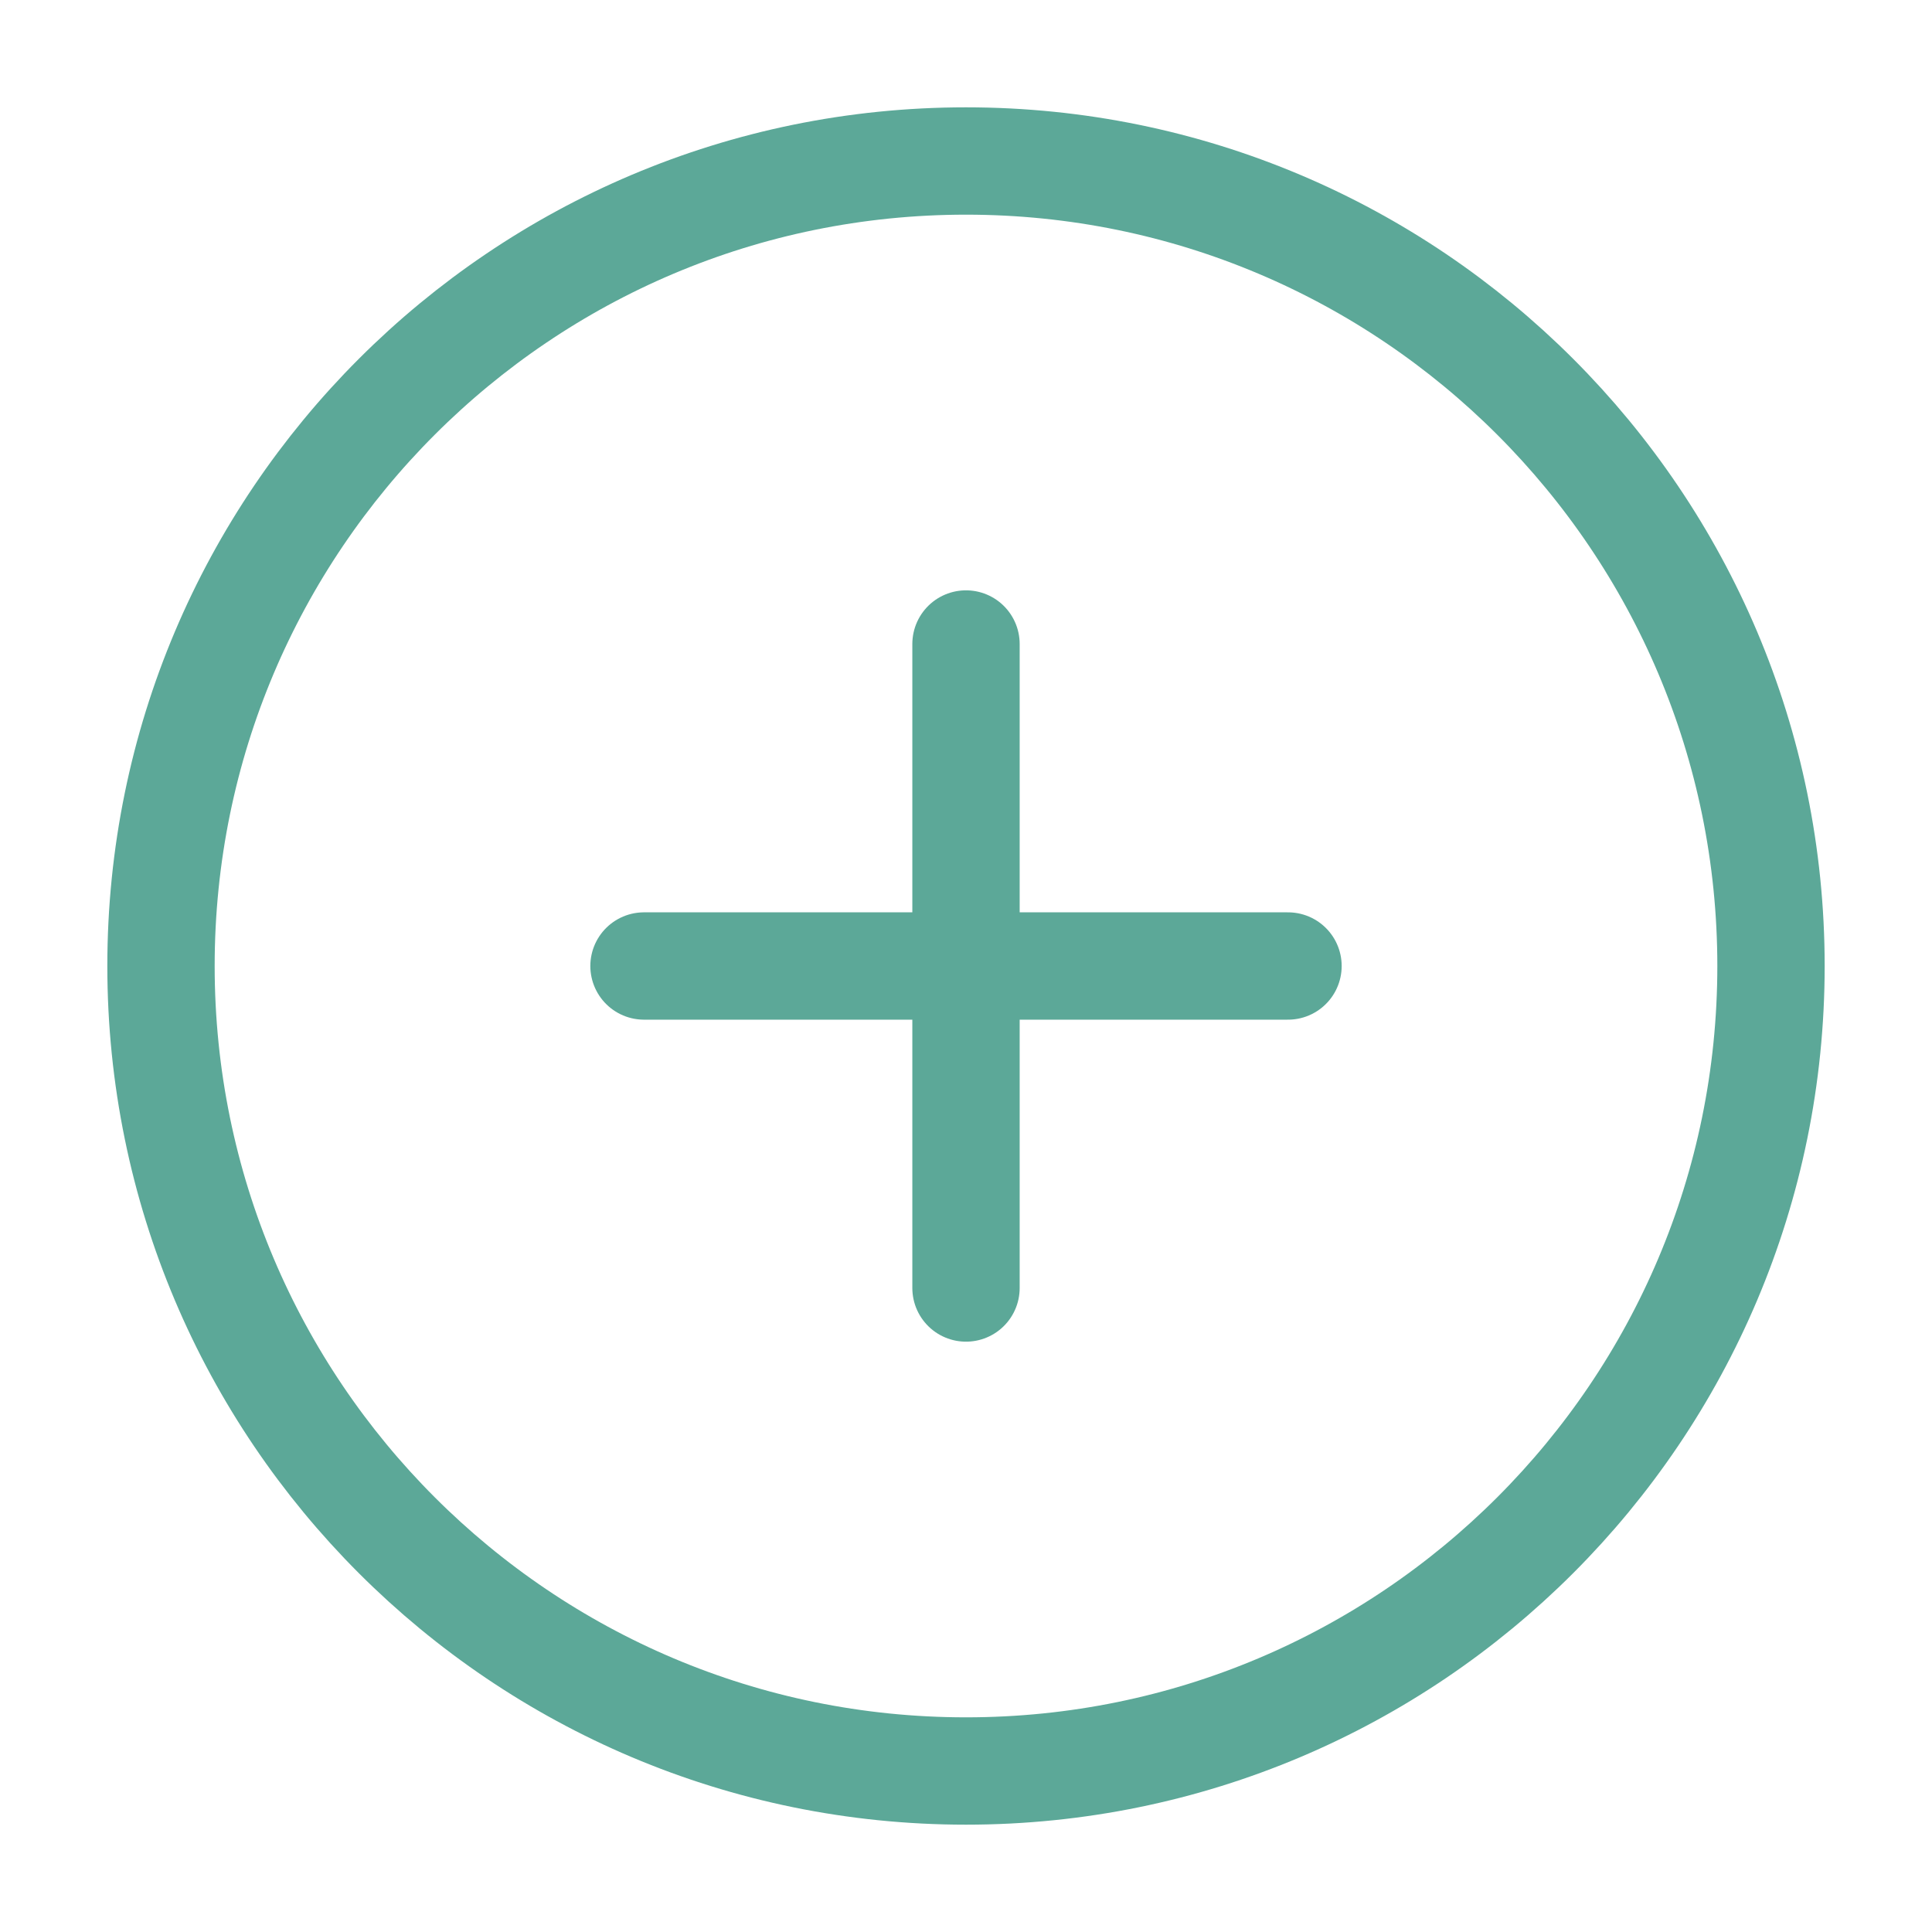
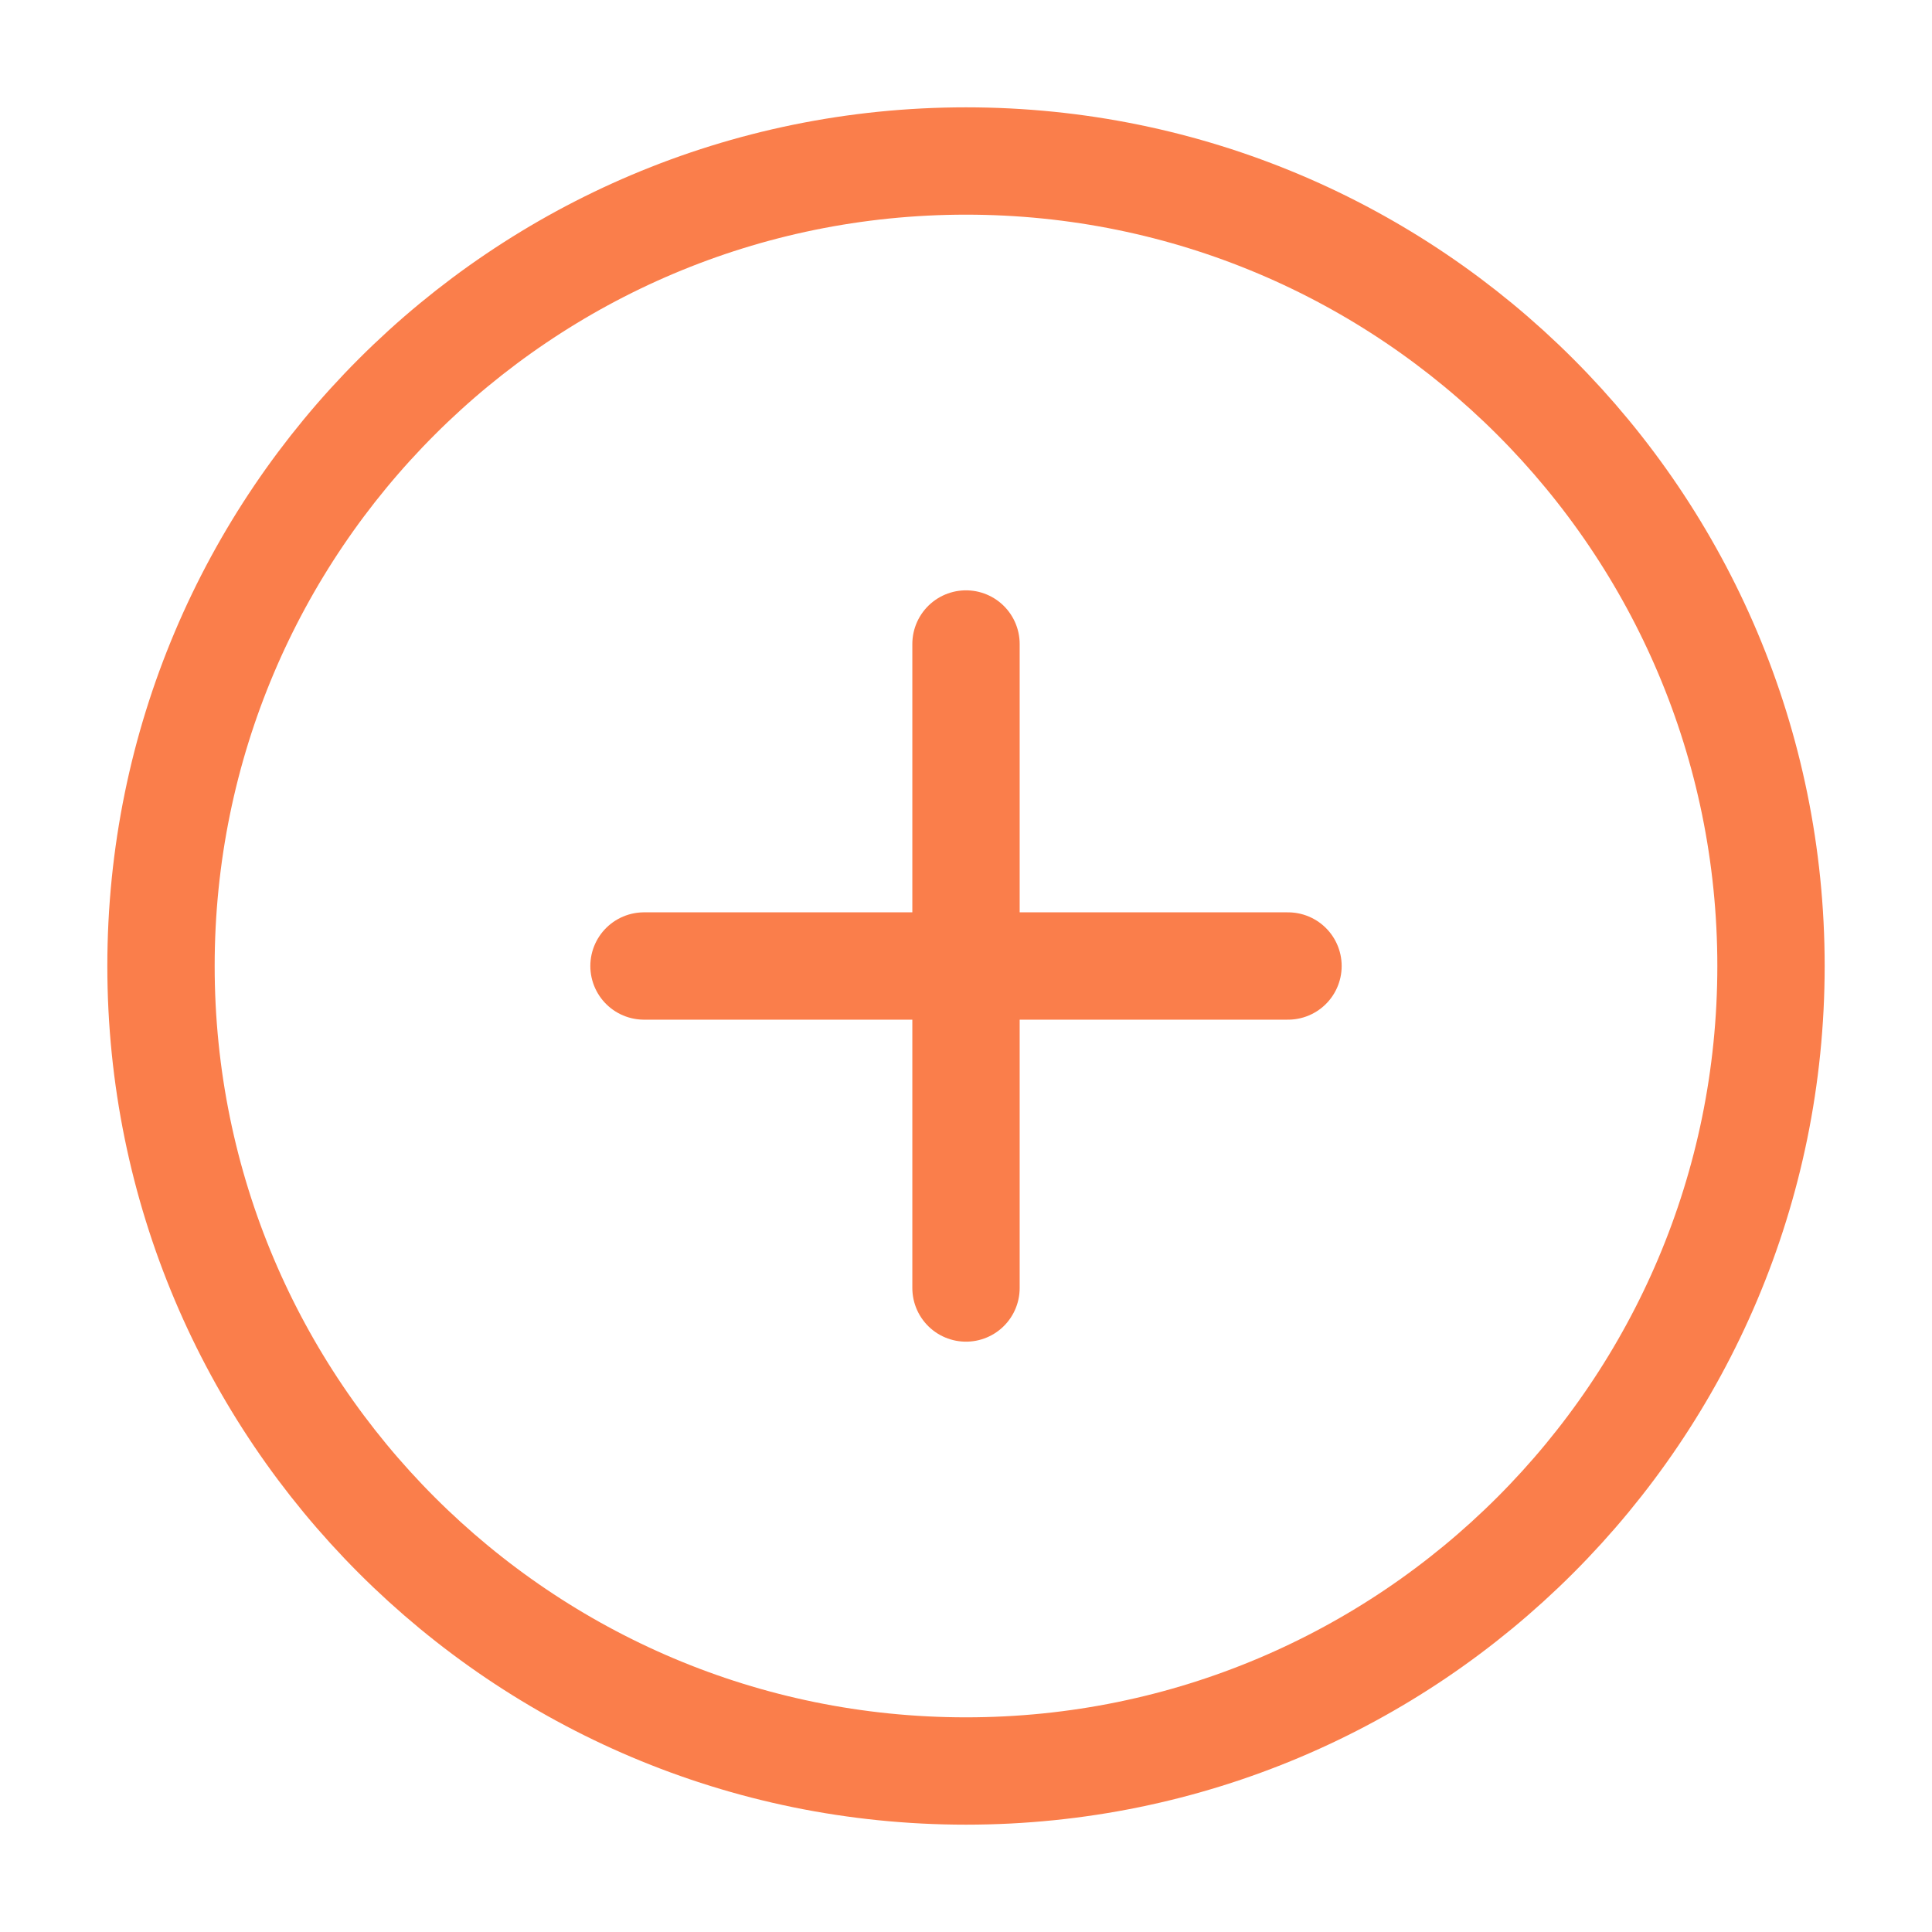
<svg xmlns="http://www.w3.org/2000/svg" width="36" height="36" viewBox="0 0 36 36" fill="none">
-   <path d="M18 33C26.284 33 33 26.284 33 18C33 9.716 26.284 3 18 3C9.716 3 3 9.716 3 18C3 26.284 9.716 33 18 33Z" stroke="#5CA898" stroke-width="2" stroke-linecap="round" stroke-linejoin="round" />
-   <path d="M18 12V24" stroke="#5CA898" stroke-width="2" stroke-linecap="round" stroke-linejoin="round" />
-   <path d="M12 18H24" stroke="#5CA898" stroke-width="2" stroke-linecap="round" stroke-linejoin="round" />
+   <path d="M18 33C26.284 33 33 26.284 33 18C33 9.716 26.284 3 18 3C9.716 3 3 9.716 3 18C3 26.284 9.716 33 18 33Z" stroke="#FA7E4B" stroke-width="2" stroke-linecap="round" stroke-linejoin="round" />
+   <path d="M18 12V24" stroke="#FA7E4B" stroke-width="2" stroke-linecap="round" stroke-linejoin="round" />
+   <path d="M12 18H24" stroke="#FA7E4B" stroke-width="2" stroke-linecap="round" stroke-linejoin="round" />
</svg>
